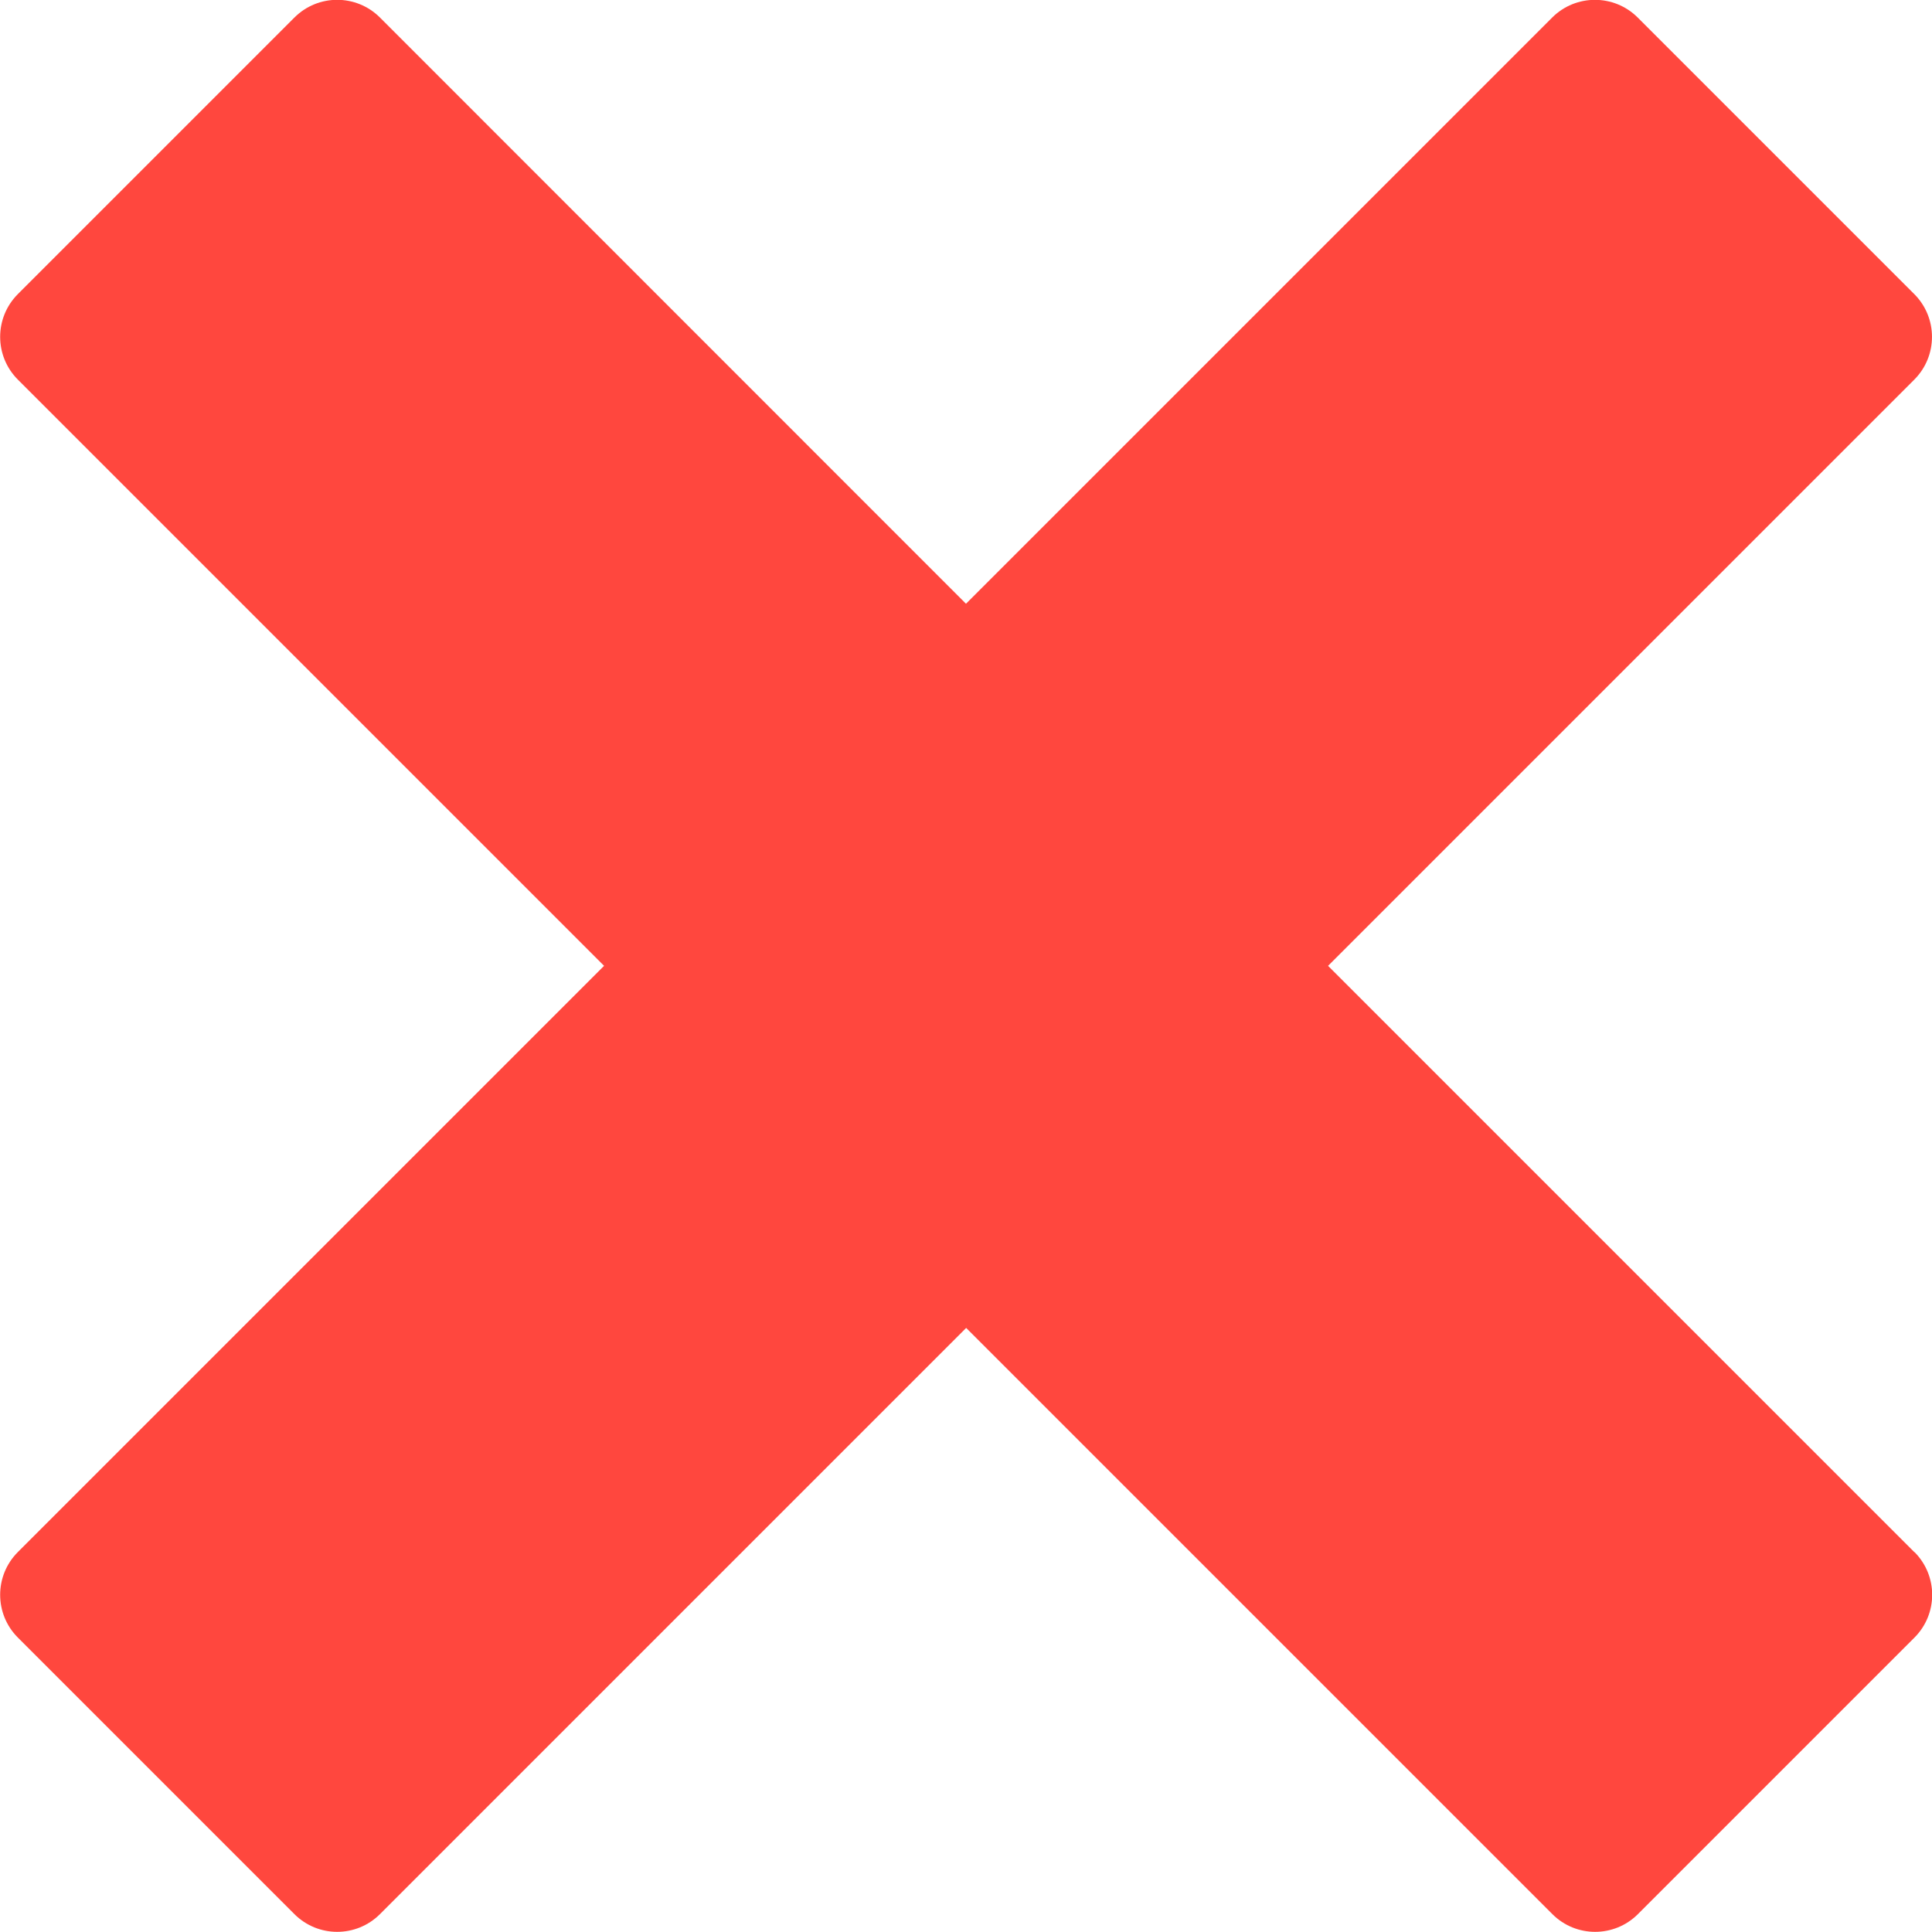
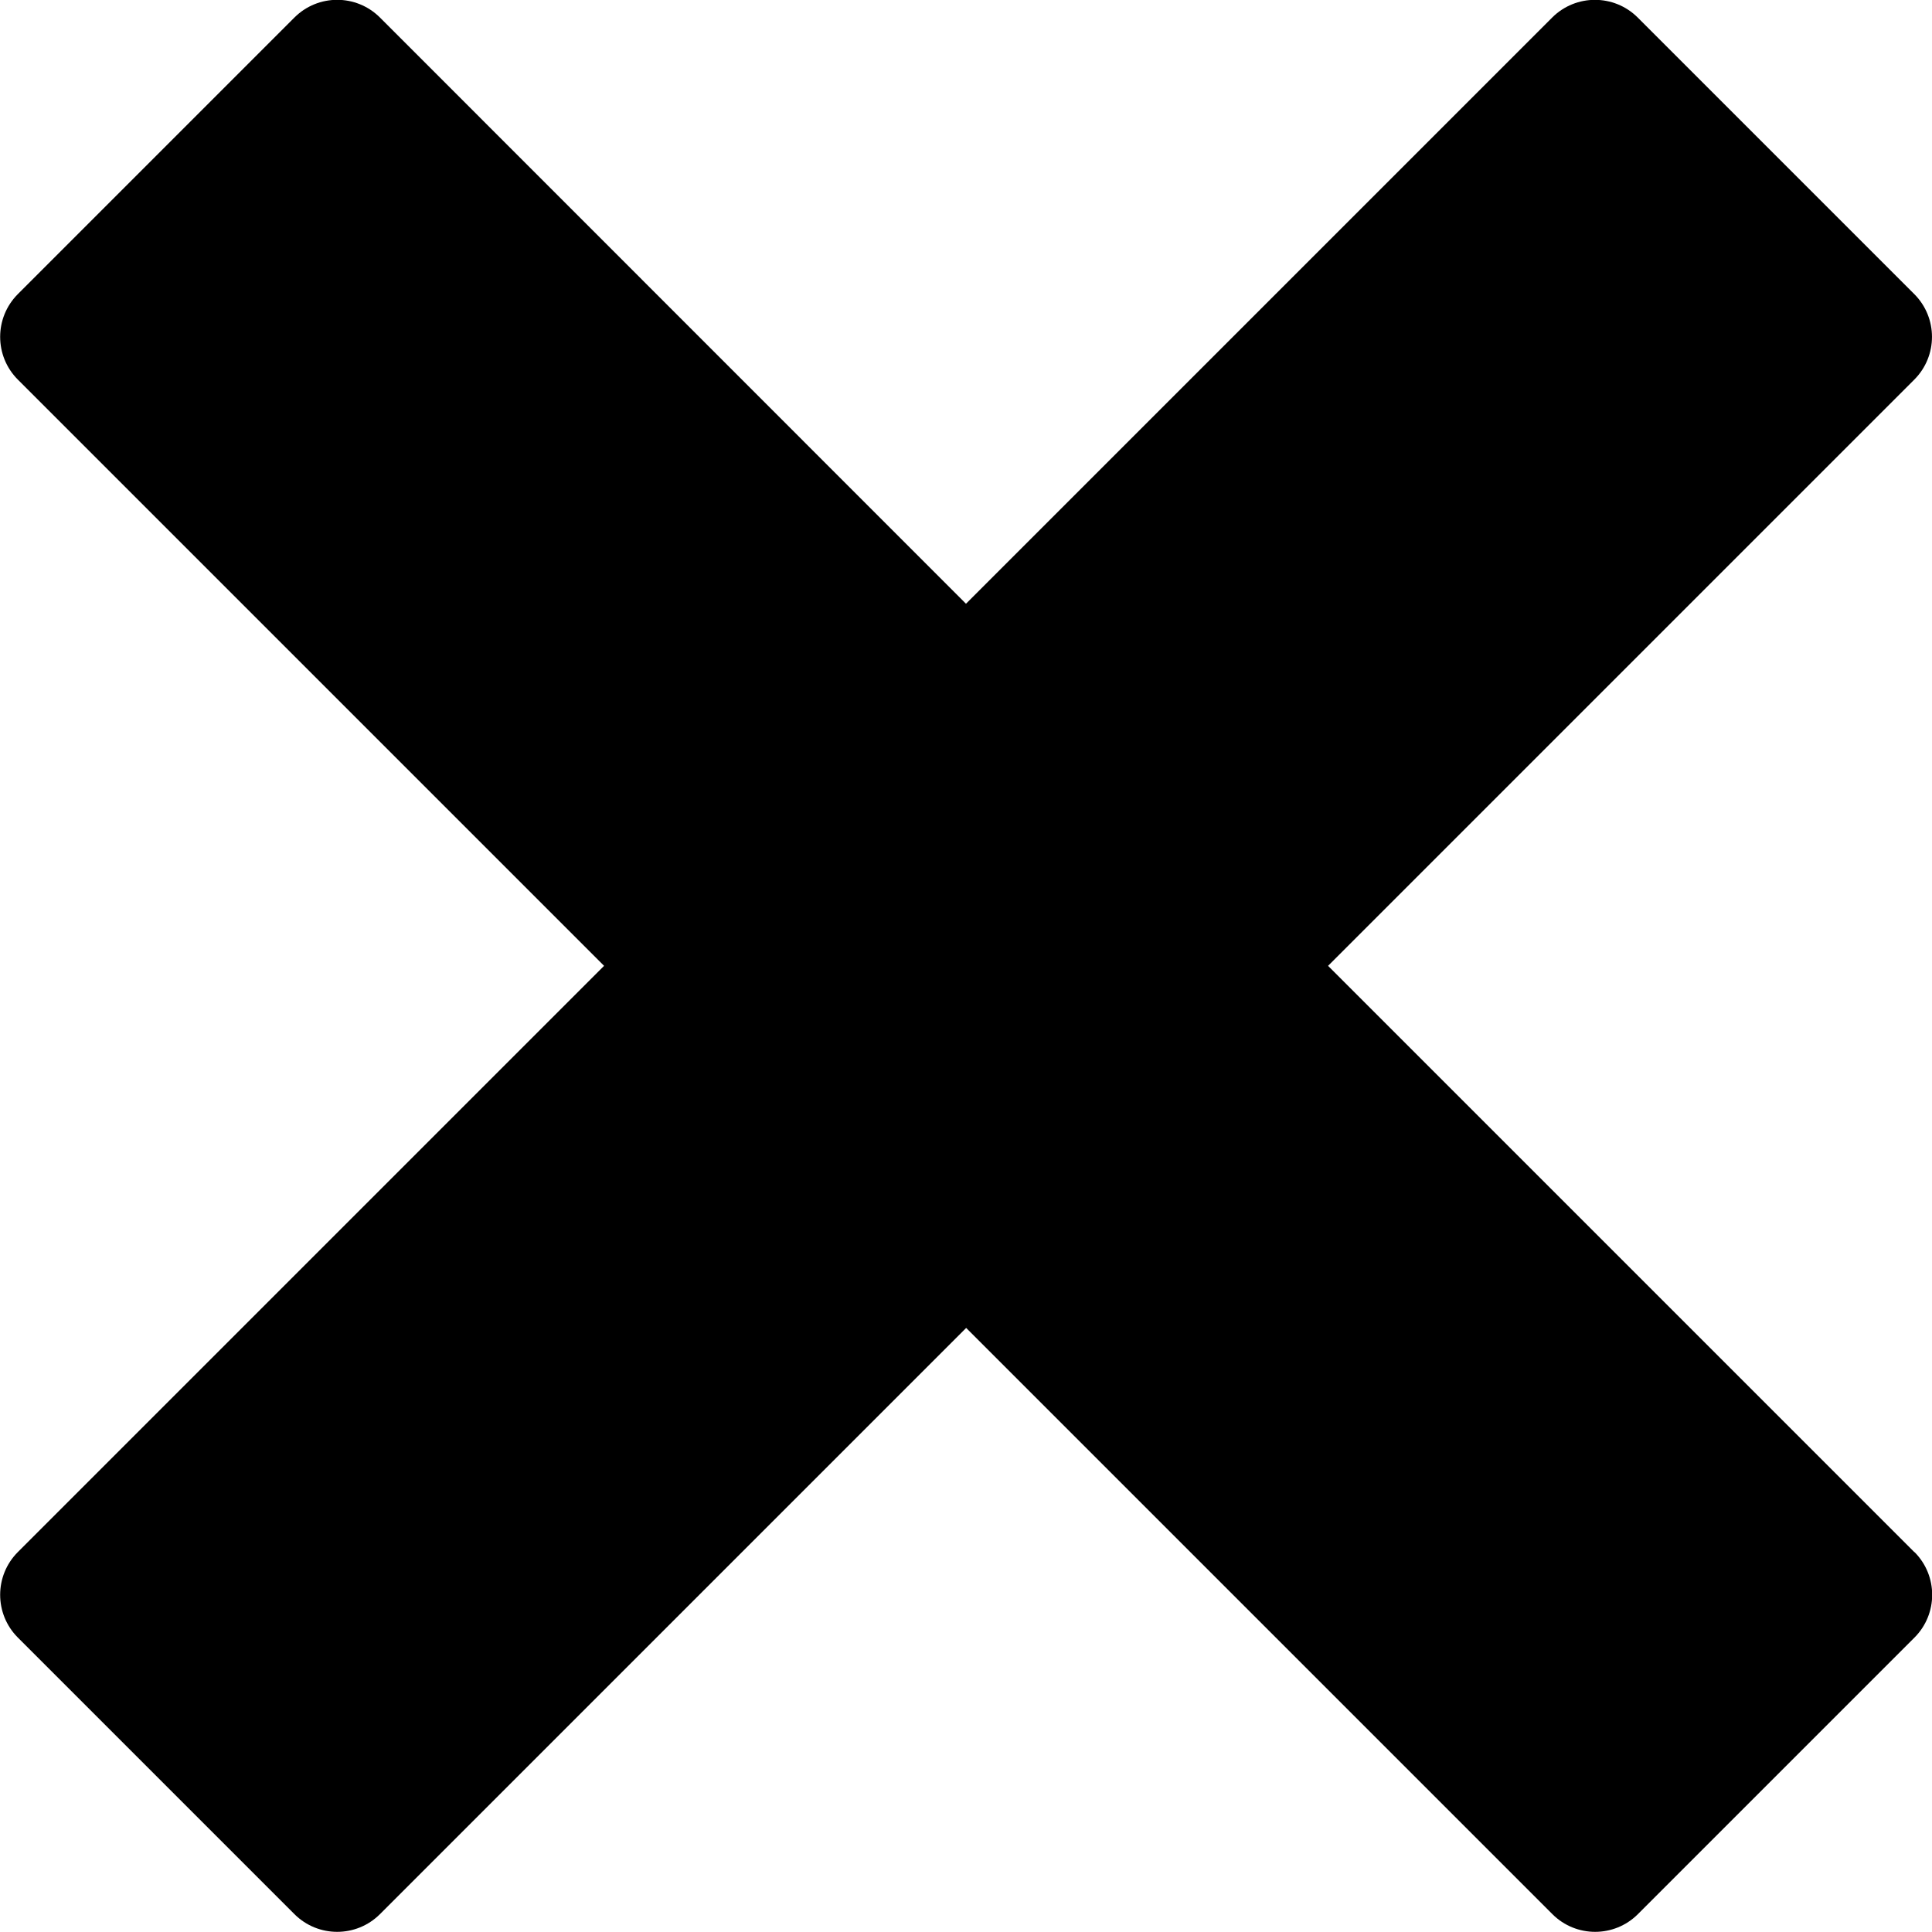
- <svg xmlns="http://www.w3.org/2000/svg" width="41.191" height="41.191" viewBox="0 0 41.191 41.191">
-   <path id="Icon_metro-cross" data-name="Icon metro-cross" d="M43.386,35.02h0l-12.5-12.5,12.5-12.5h0a1.29,1.29,0,0,0,0-1.82l-5.9-5.9a1.291,1.291,0,0,0-1.82,0h0l-12.5,12.5L10.67,2.3h0a1.29,1.29,0,0,0-1.82,0l-5.9,5.9a1.29,1.29,0,0,0,0,1.82h0l12.5,12.5-12.5,12.5h0a1.29,1.29,0,0,0,0,1.82l5.9,5.9a1.29,1.29,0,0,0,1.82,0h0l12.5-12.5,12.5,12.5h0a1.29,1.29,0,0,0,1.82,0l5.9-5.9a1.29,1.29,0,0,0,0-1.82Z" transform="translate(-2.571 -1.928)" fill="#ff473e" />
+ <svg xmlns="http://www.w3.org/2000/svg" width="1em" height="1em" viewBox="0 0 41.191 41.191">
+   <path id="Icon_metro-cross" data-name="Icon metro-cross" d="M43.386,35.02h0l-12.5-12.5,12.5-12.5h0a1.29,1.29,0,0,0,0-1.82l-5.9-5.9a1.291,1.291,0,0,0-1.82,0h0l-12.5,12.5L10.67,2.3h0a1.29,1.29,0,0,0-1.82,0l-5.9,5.9a1.29,1.29,0,0,0,0,1.82h0l12.5,12.5-12.5,12.5h0a1.29,1.29,0,0,0,0,1.82l5.9,5.9a1.29,1.29,0,0,0,1.82,0h0l12.5-12.5,12.5,12.5h0a1.29,1.29,0,0,0,1.82,0l5.9-5.9a1.29,1.29,0,0,0,0-1.82Z" transform="translate(-2.571 -1.928)" fill="currentColor" />
</svg>
